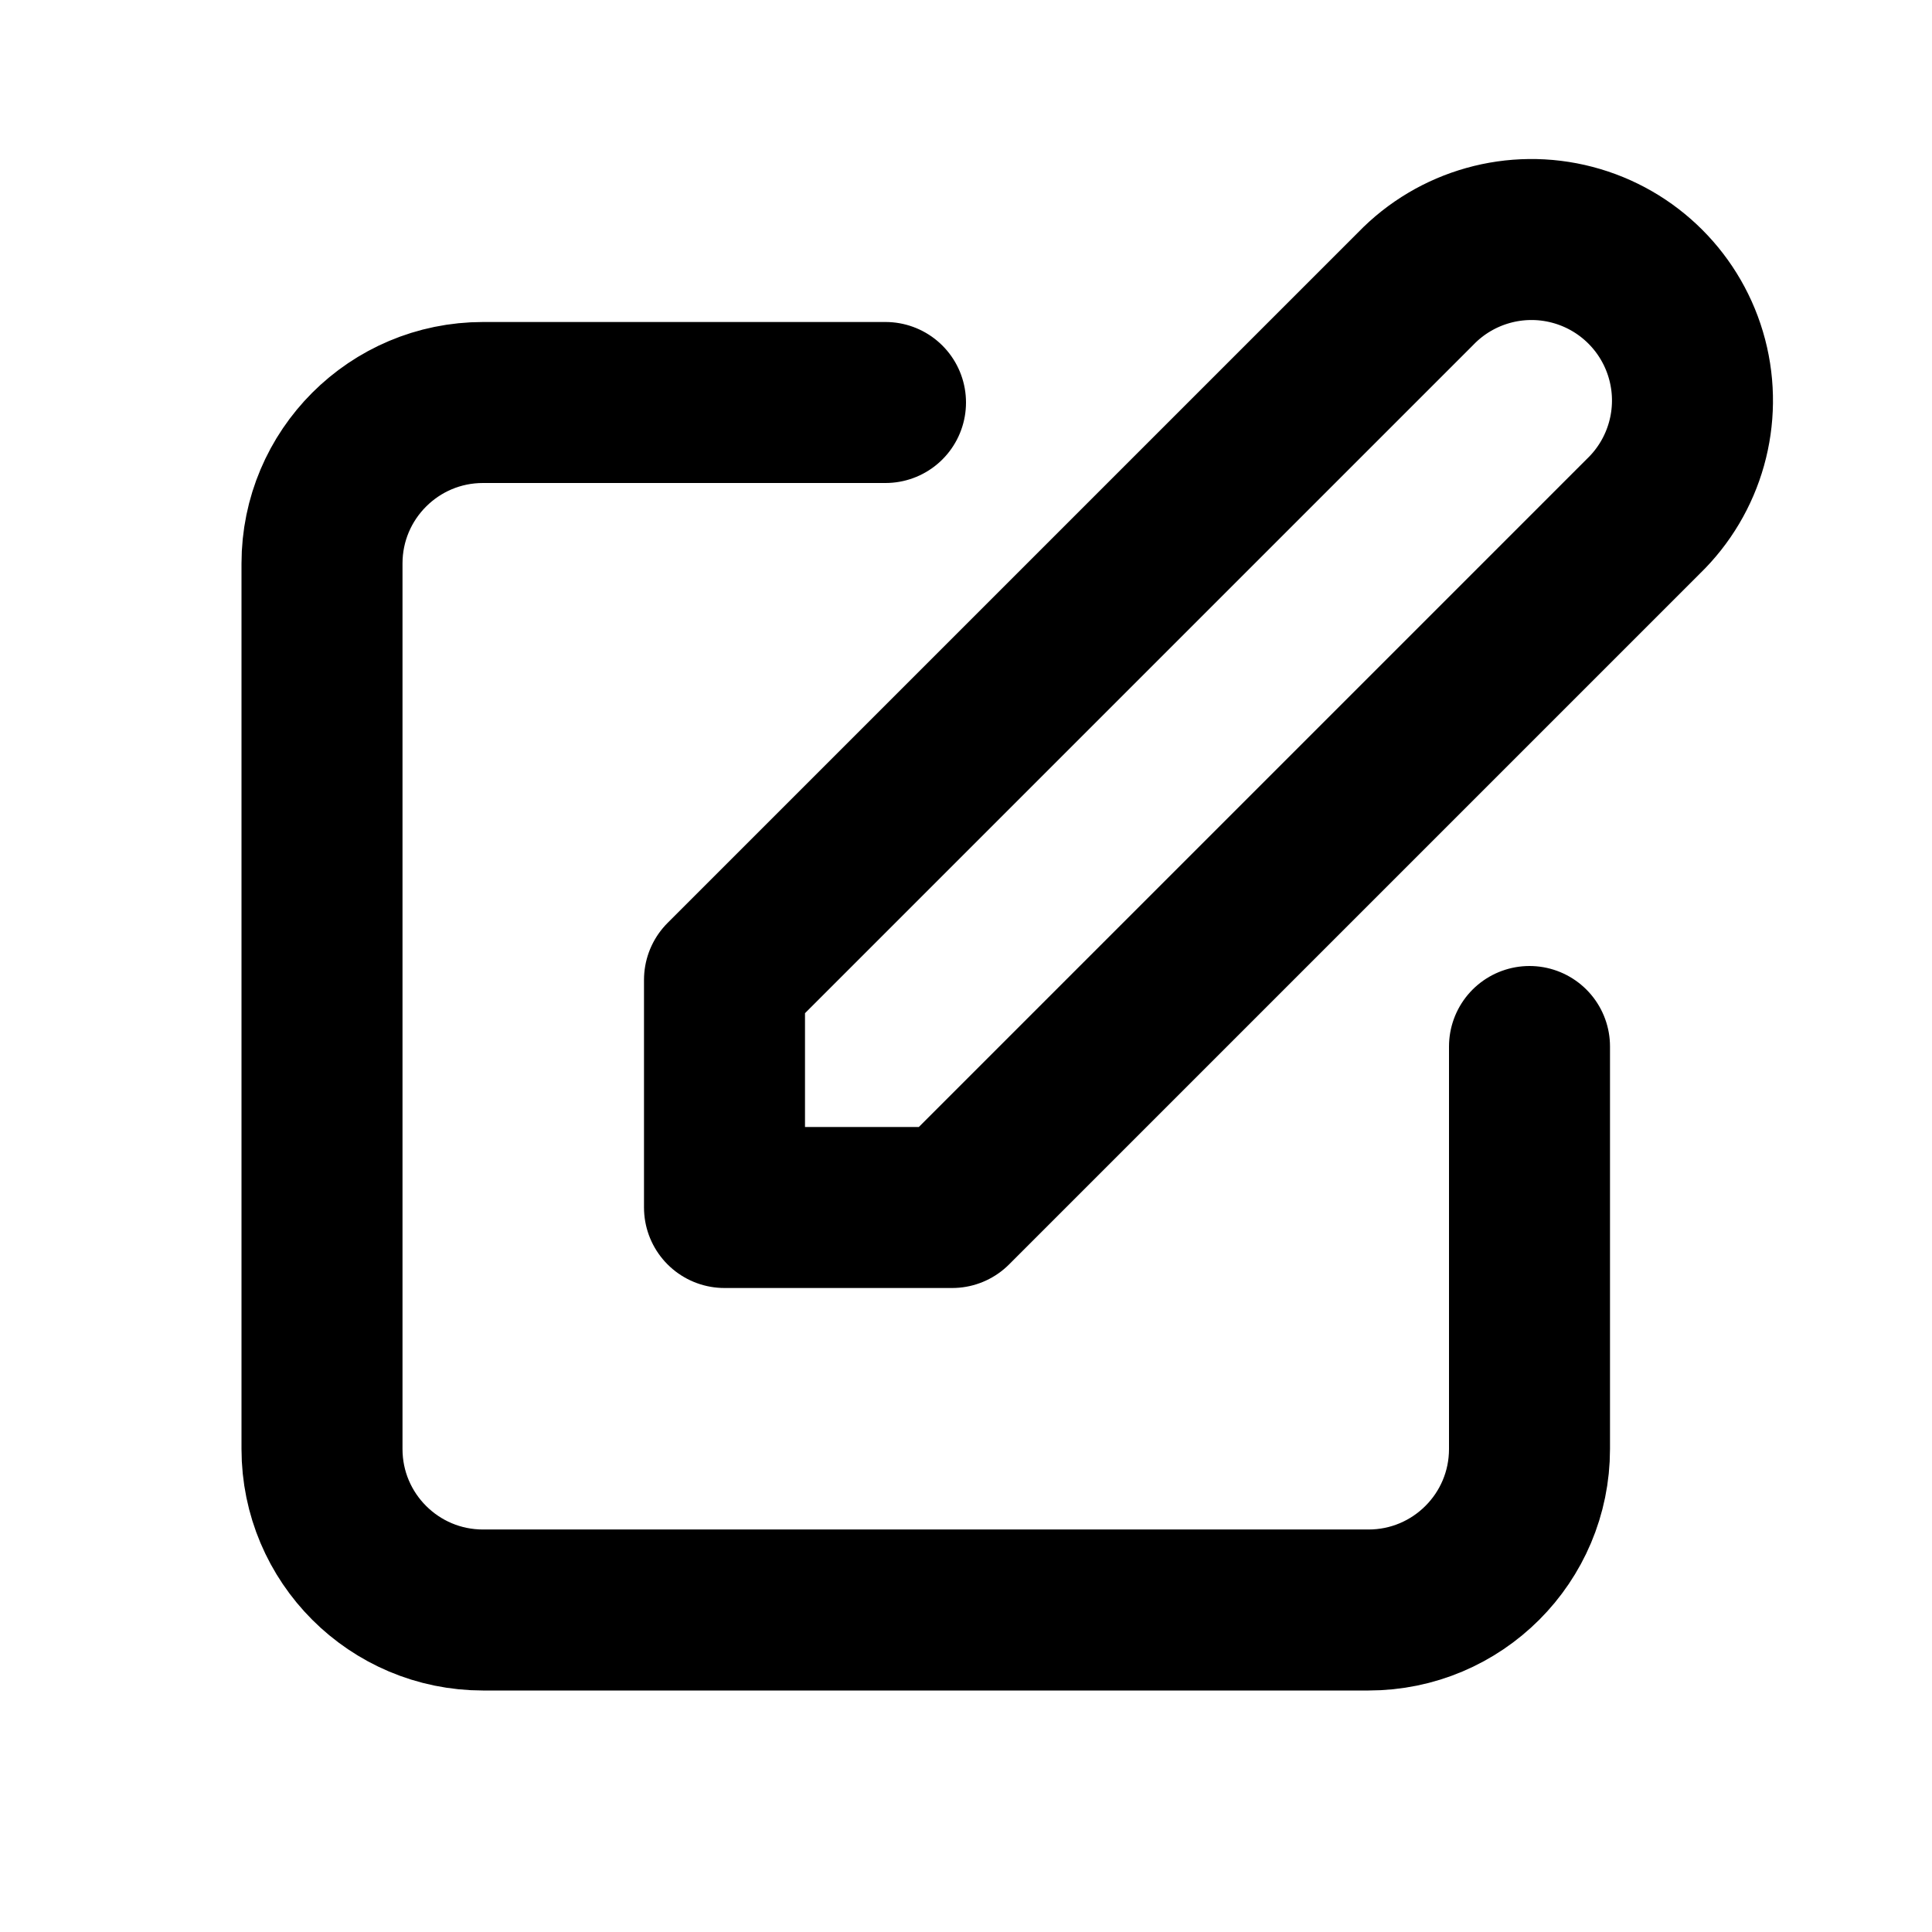
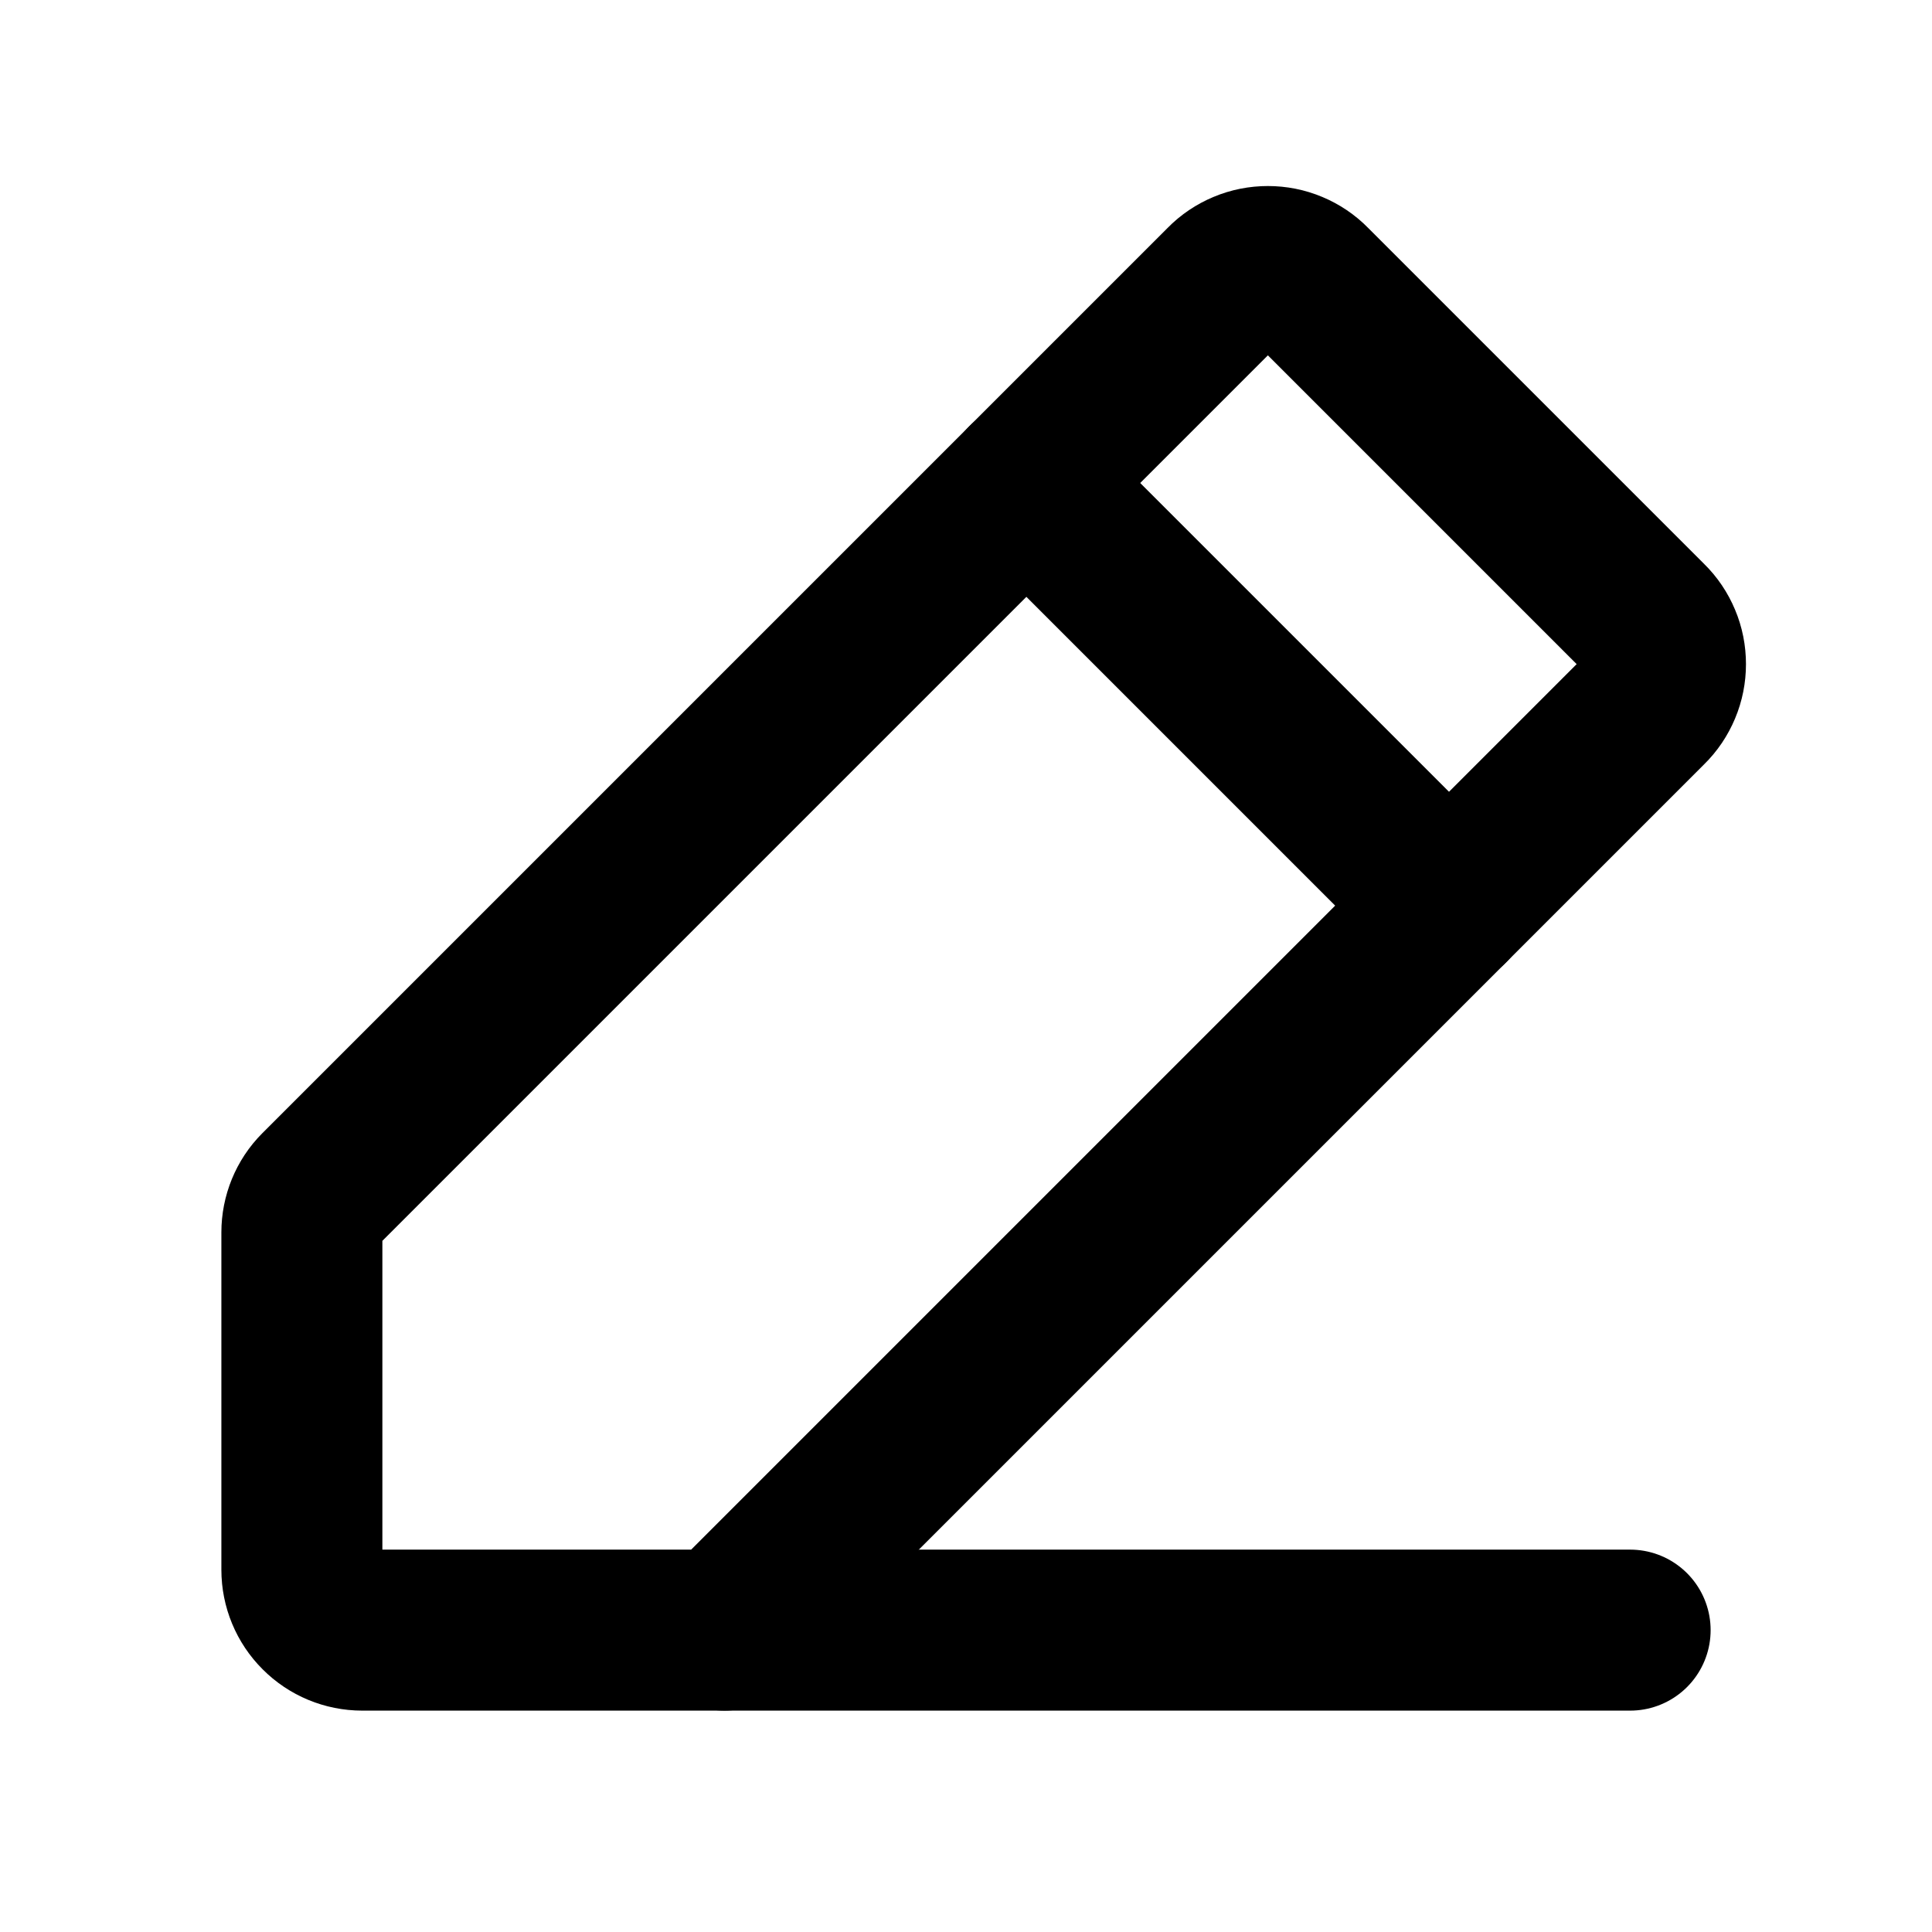
- <svg fill="none" stroke-linecap="round" stroke-linejoin="round" stroke-width="2" viewBox="0 0 24 24" stroke="currentColor">
-   <path d="M11 5H6a2 2 0 00-2 2v11a2 2 0 002 2h11a2 2 0 002-2v-5m-1.414-9.414a2 2 0 112.828 2.828L11.828 15H9v-2.828l8.586-8.586z" />
+ <svg xmlns="http://www.w3.org/2000/svg" width="24" height="24" viewBox="0 0 24 24" fill="none" stroke="currentColor">
+   <path d="M9 20.25H4.5C4.301 20.25 4.11 20.171 3.97 20.03C3.829 19.89 3.75 19.699 3.75 19.5V15.309C3.75 15.212 3.769 15.115 3.806 15.025C3.843 14.935 3.897 14.853 3.966 14.784L15.216 3.534C15.285 3.463 15.369 3.407 15.46 3.369C15.552 3.33 15.651 3.311 15.75 3.311C15.85 3.311 15.948 3.33 16.04 3.369C16.131 3.407 16.215 3.463 16.284 3.534L20.466 7.716C20.537 7.785 20.593 7.869 20.631 7.96C20.67 8.052 20.689 8.15 20.689 8.25C20.689 8.349 20.67 8.448 20.631 8.54C20.593 8.631 20.537 8.715 20.466 8.784L9 20.25Z" stroke-width="2" stroke-linecap="round" stroke-linejoin="round" />
+   <path d="M20.25 20.25H9" stroke-width="2" stroke-linecap="round" stroke-linejoin="round" />
+   <path d="M12.75 6L18 11.25" stroke-width="2" stroke-linecap="round" stroke-linejoin="round" />
</svg>
